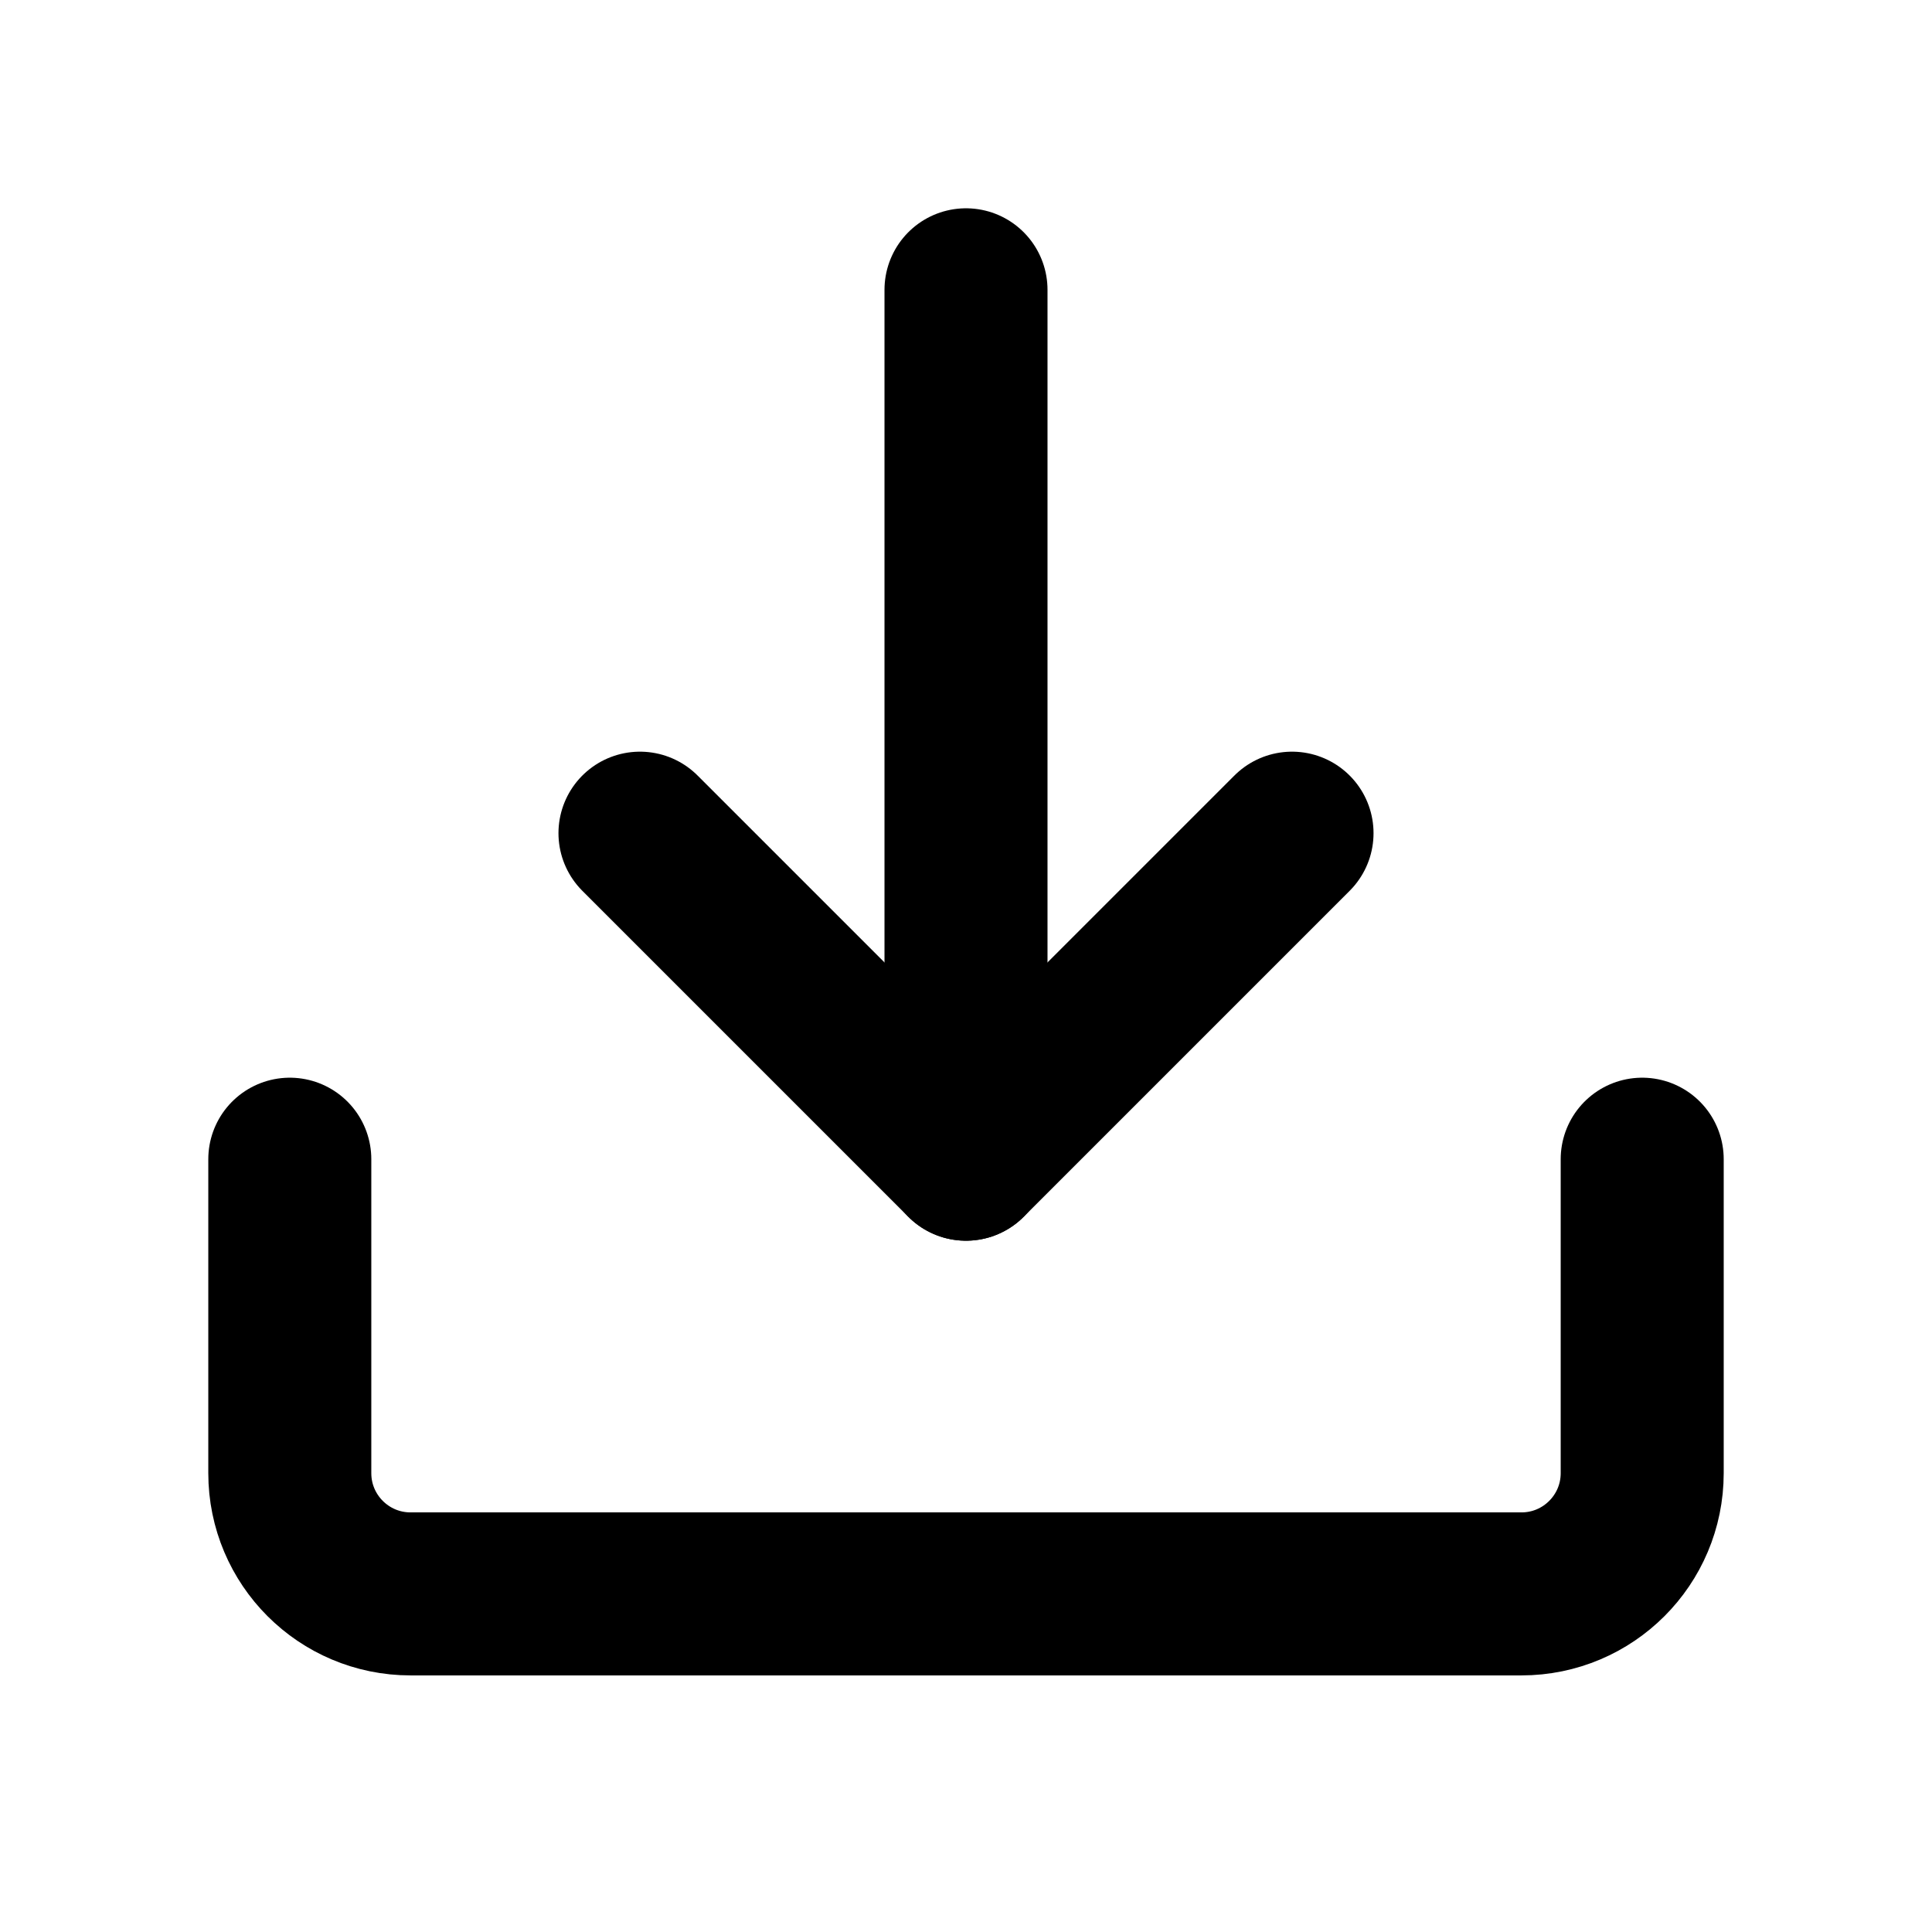
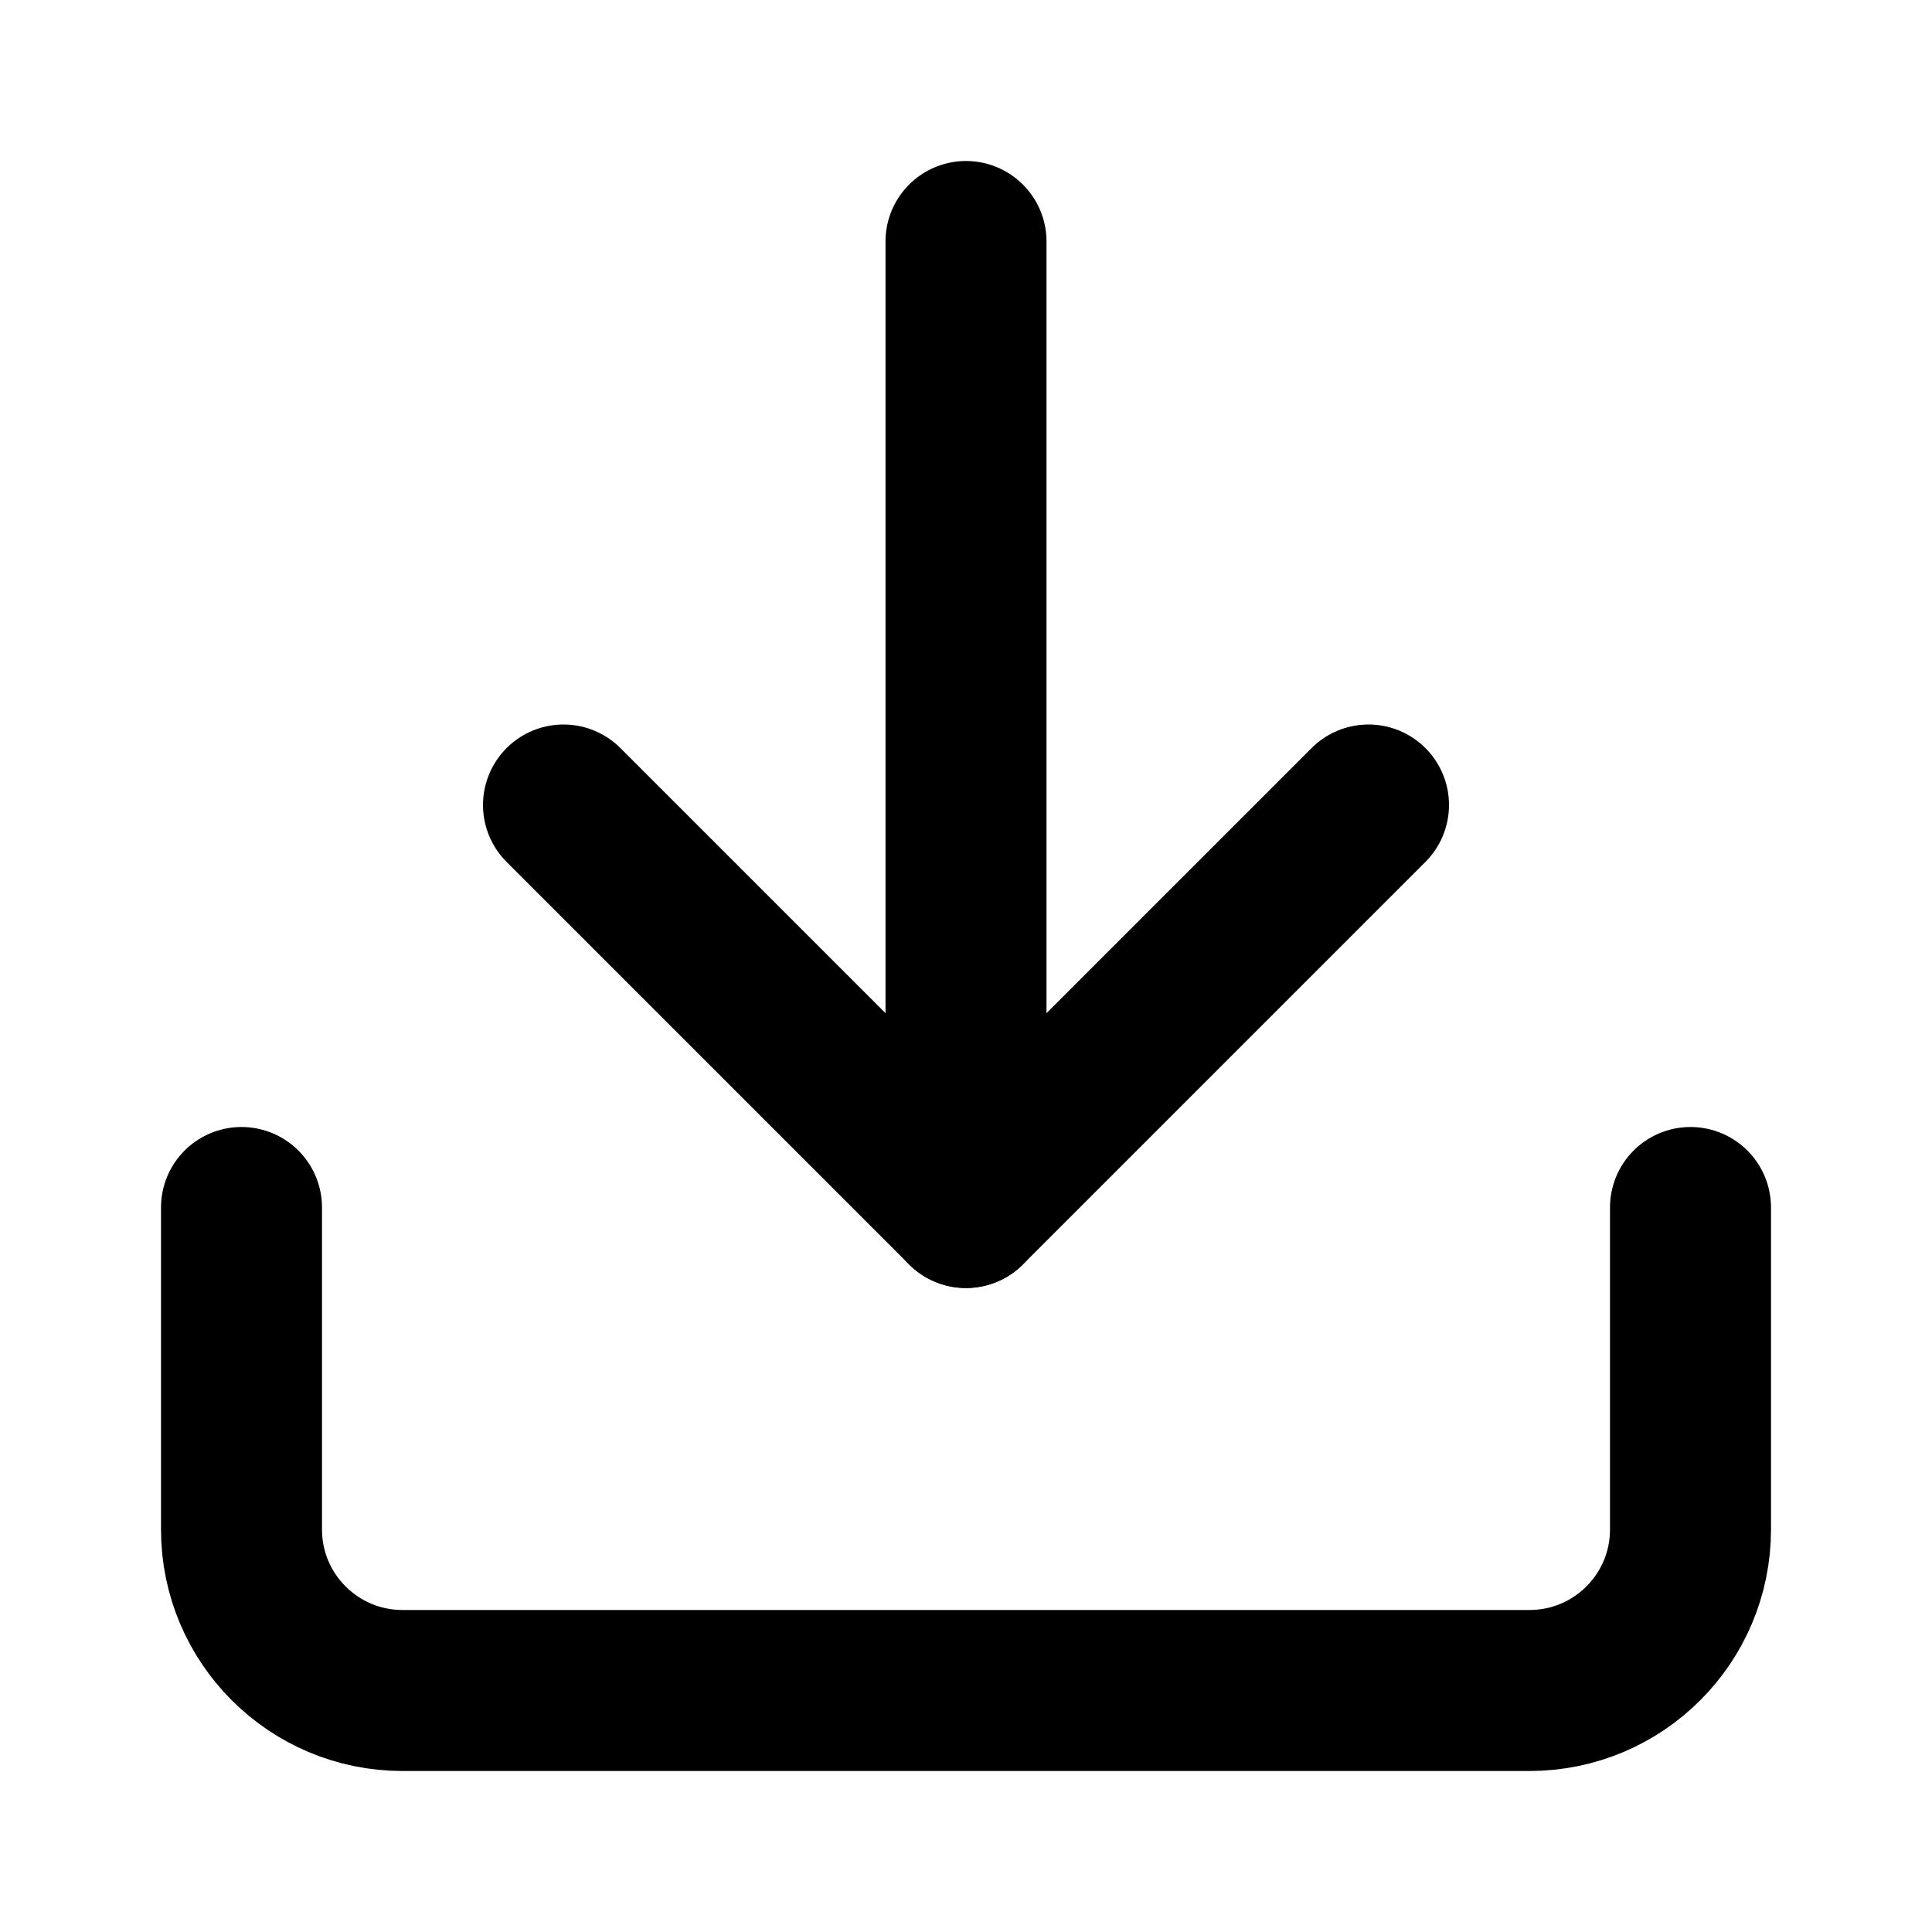
- <svg xmlns="http://www.w3.org/2000/svg" viewBox="0 0 16 16" fill="none" stroke="currentColor" stroke-width="1.35" stroke-linecap="round" stroke-linejoin="round">
-   <path d="M8 2.4v7.2" />
-   <path d="M5.3 6.9 8 9.6l2.7-2.7" />
-   <path d="M2.4 9.6v2.6a1 1 0 0 0 1 1h9.2a1 1 0 0 0 1-1V9.6" />
+ <svg xmlns="http://www.w3.org/2000/svg" viewBox="0 0 24 24" fill="none" stroke="currentColor" stroke-width="2" stroke-linecap="round" stroke-linejoin="round">
+   <path d="M12 15V3" />
+   <path d="M21 15v4a2 2 0 0 1-2 2H5a2 2 0 0 1-2-2v-4" />
+   <path d="m7 10 5 5 5-5" />
</svg>
